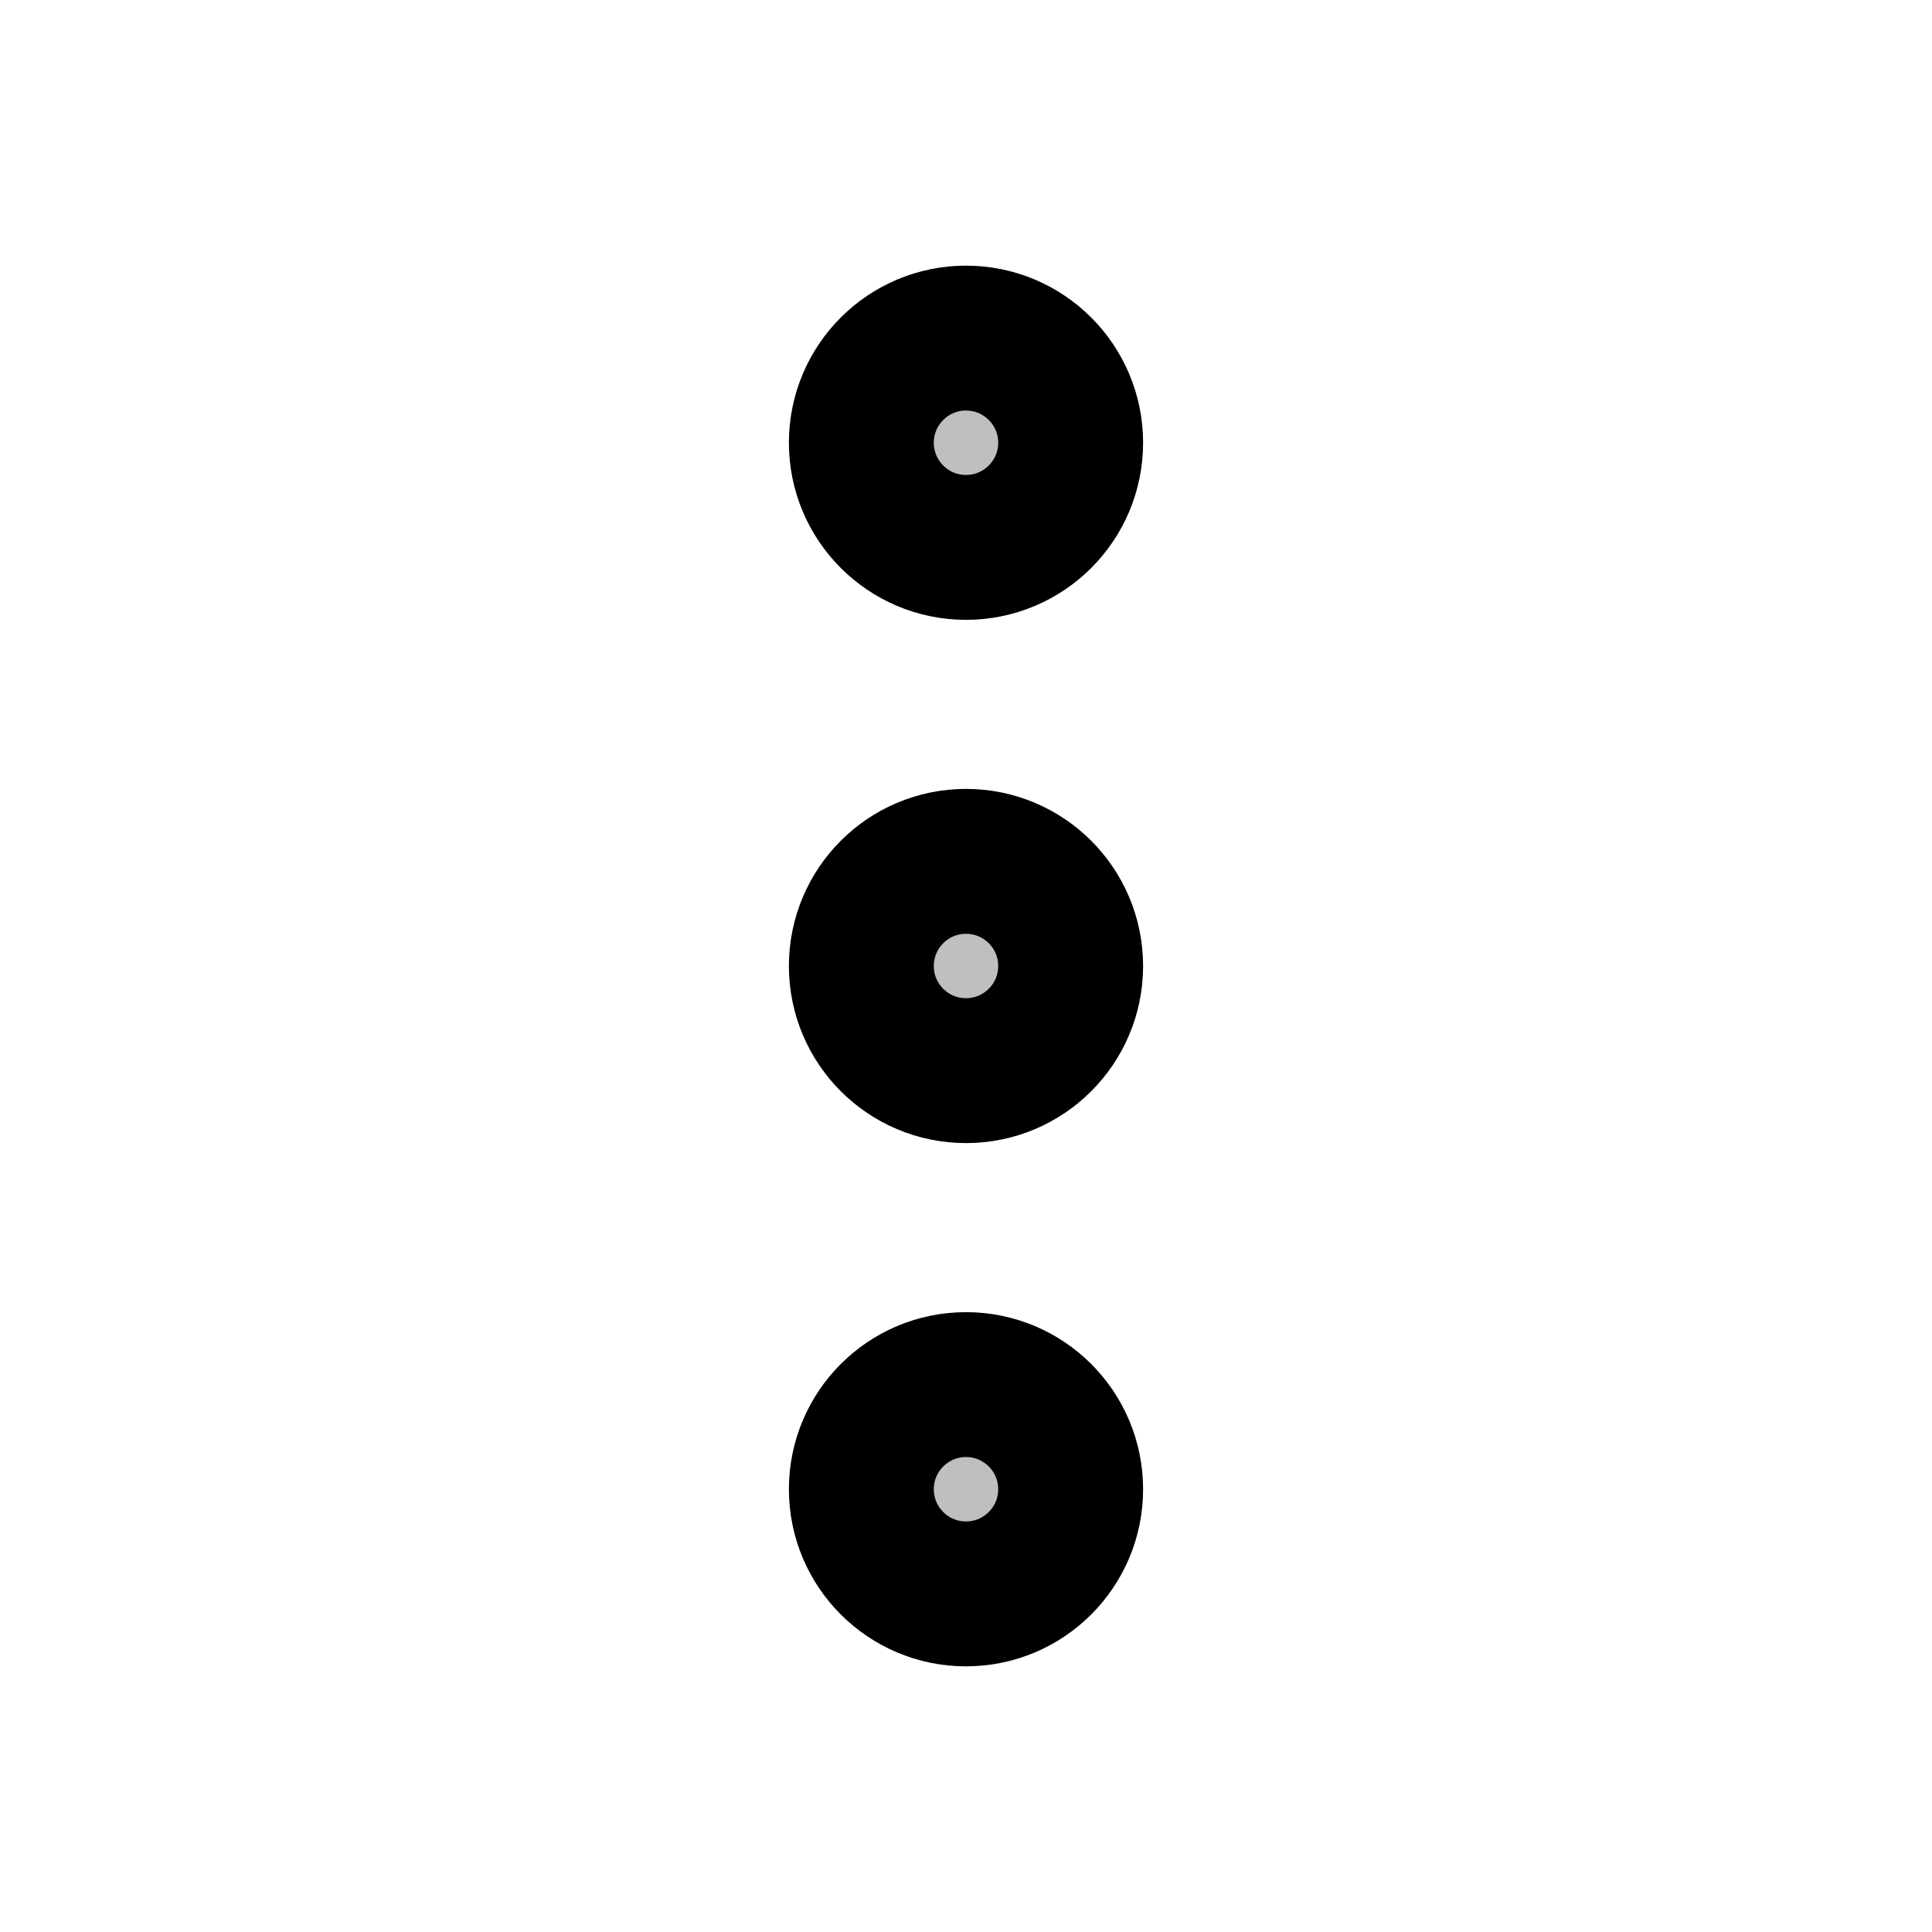
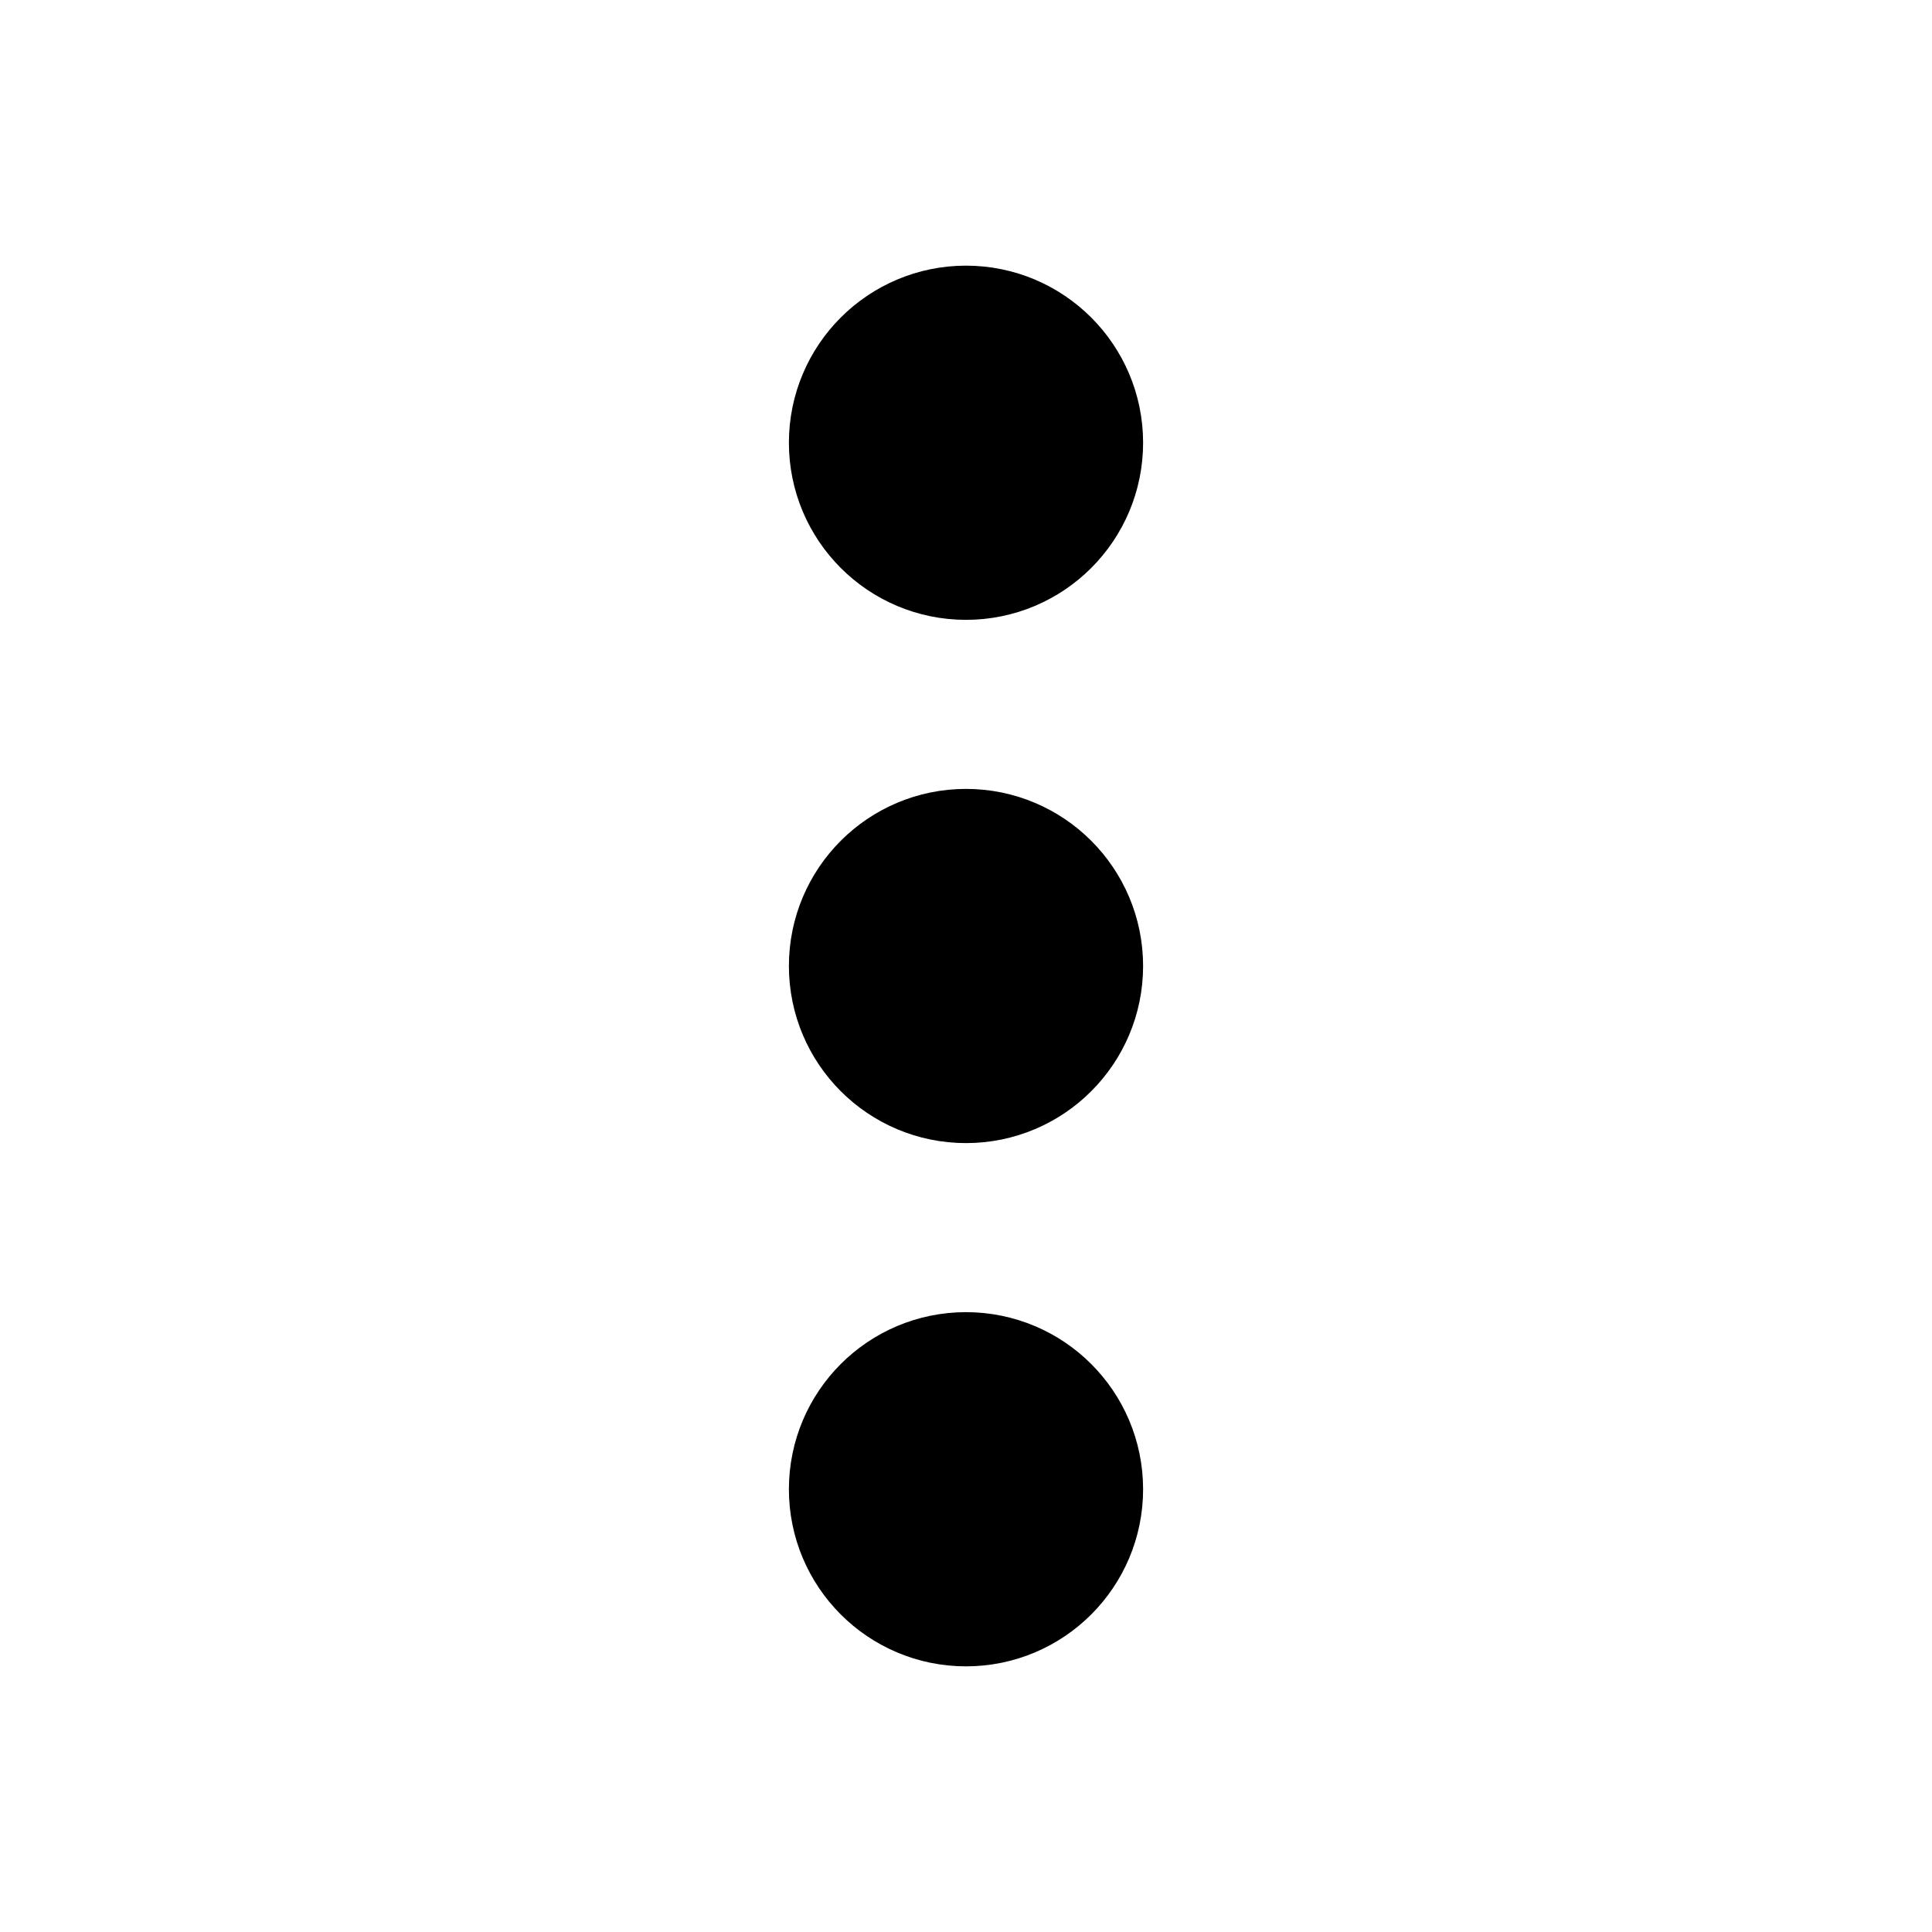
<svg xmlns="http://www.w3.org/2000/svg" viewBox="0 0 24 24" width="20" height="20">
  <path class="secondary" fill-rule="evenodd" fill="currentColor" fill-opacity="0.25" d="M10.7 5.5 A1.3 1.3 0 1 0 13.3 5.5 A1.3 1.3 0 1 0 10.7 5.5 Z M10.7 12 A1.3 1.3 0 1 0 13.3 12 A1.3 1.3 0 1 0 10.7 12 Z M10.7 18.5 A1.3 1.3 0 1 0 13.3 18.5 A1.3 1.3 0 1 0 10.7 18.5 Z" />
  <g class="primary" fill="none" stroke="currentColor" stroke-width="1.8" stroke-linecap="round" stroke-linejoin="round">
    <path d="M10.7 5.5 A1.3 1.3 0 1 0 13.3 5.5 A1.3 1.3 0 1 0 10.7 5.5 Z" />
    <path d="M10.7 12 A1.3 1.3 0 1 0 13.3 12 A1.3 1.3 0 1 0 10.7 12 Z" />
    <path d="M10.7 18.5 A1.3 1.3 0 1 0 13.3 18.5 A1.3 1.3 0 1 0 10.7 18.5 Z" />
+     <path d="M12 5.5 L 12.01 5.5" />
+     <path d="M12 12 L 12.01 12" />
+     <path d="M12 18.5 L 12.01 18.5" />
  </g>
</svg>
